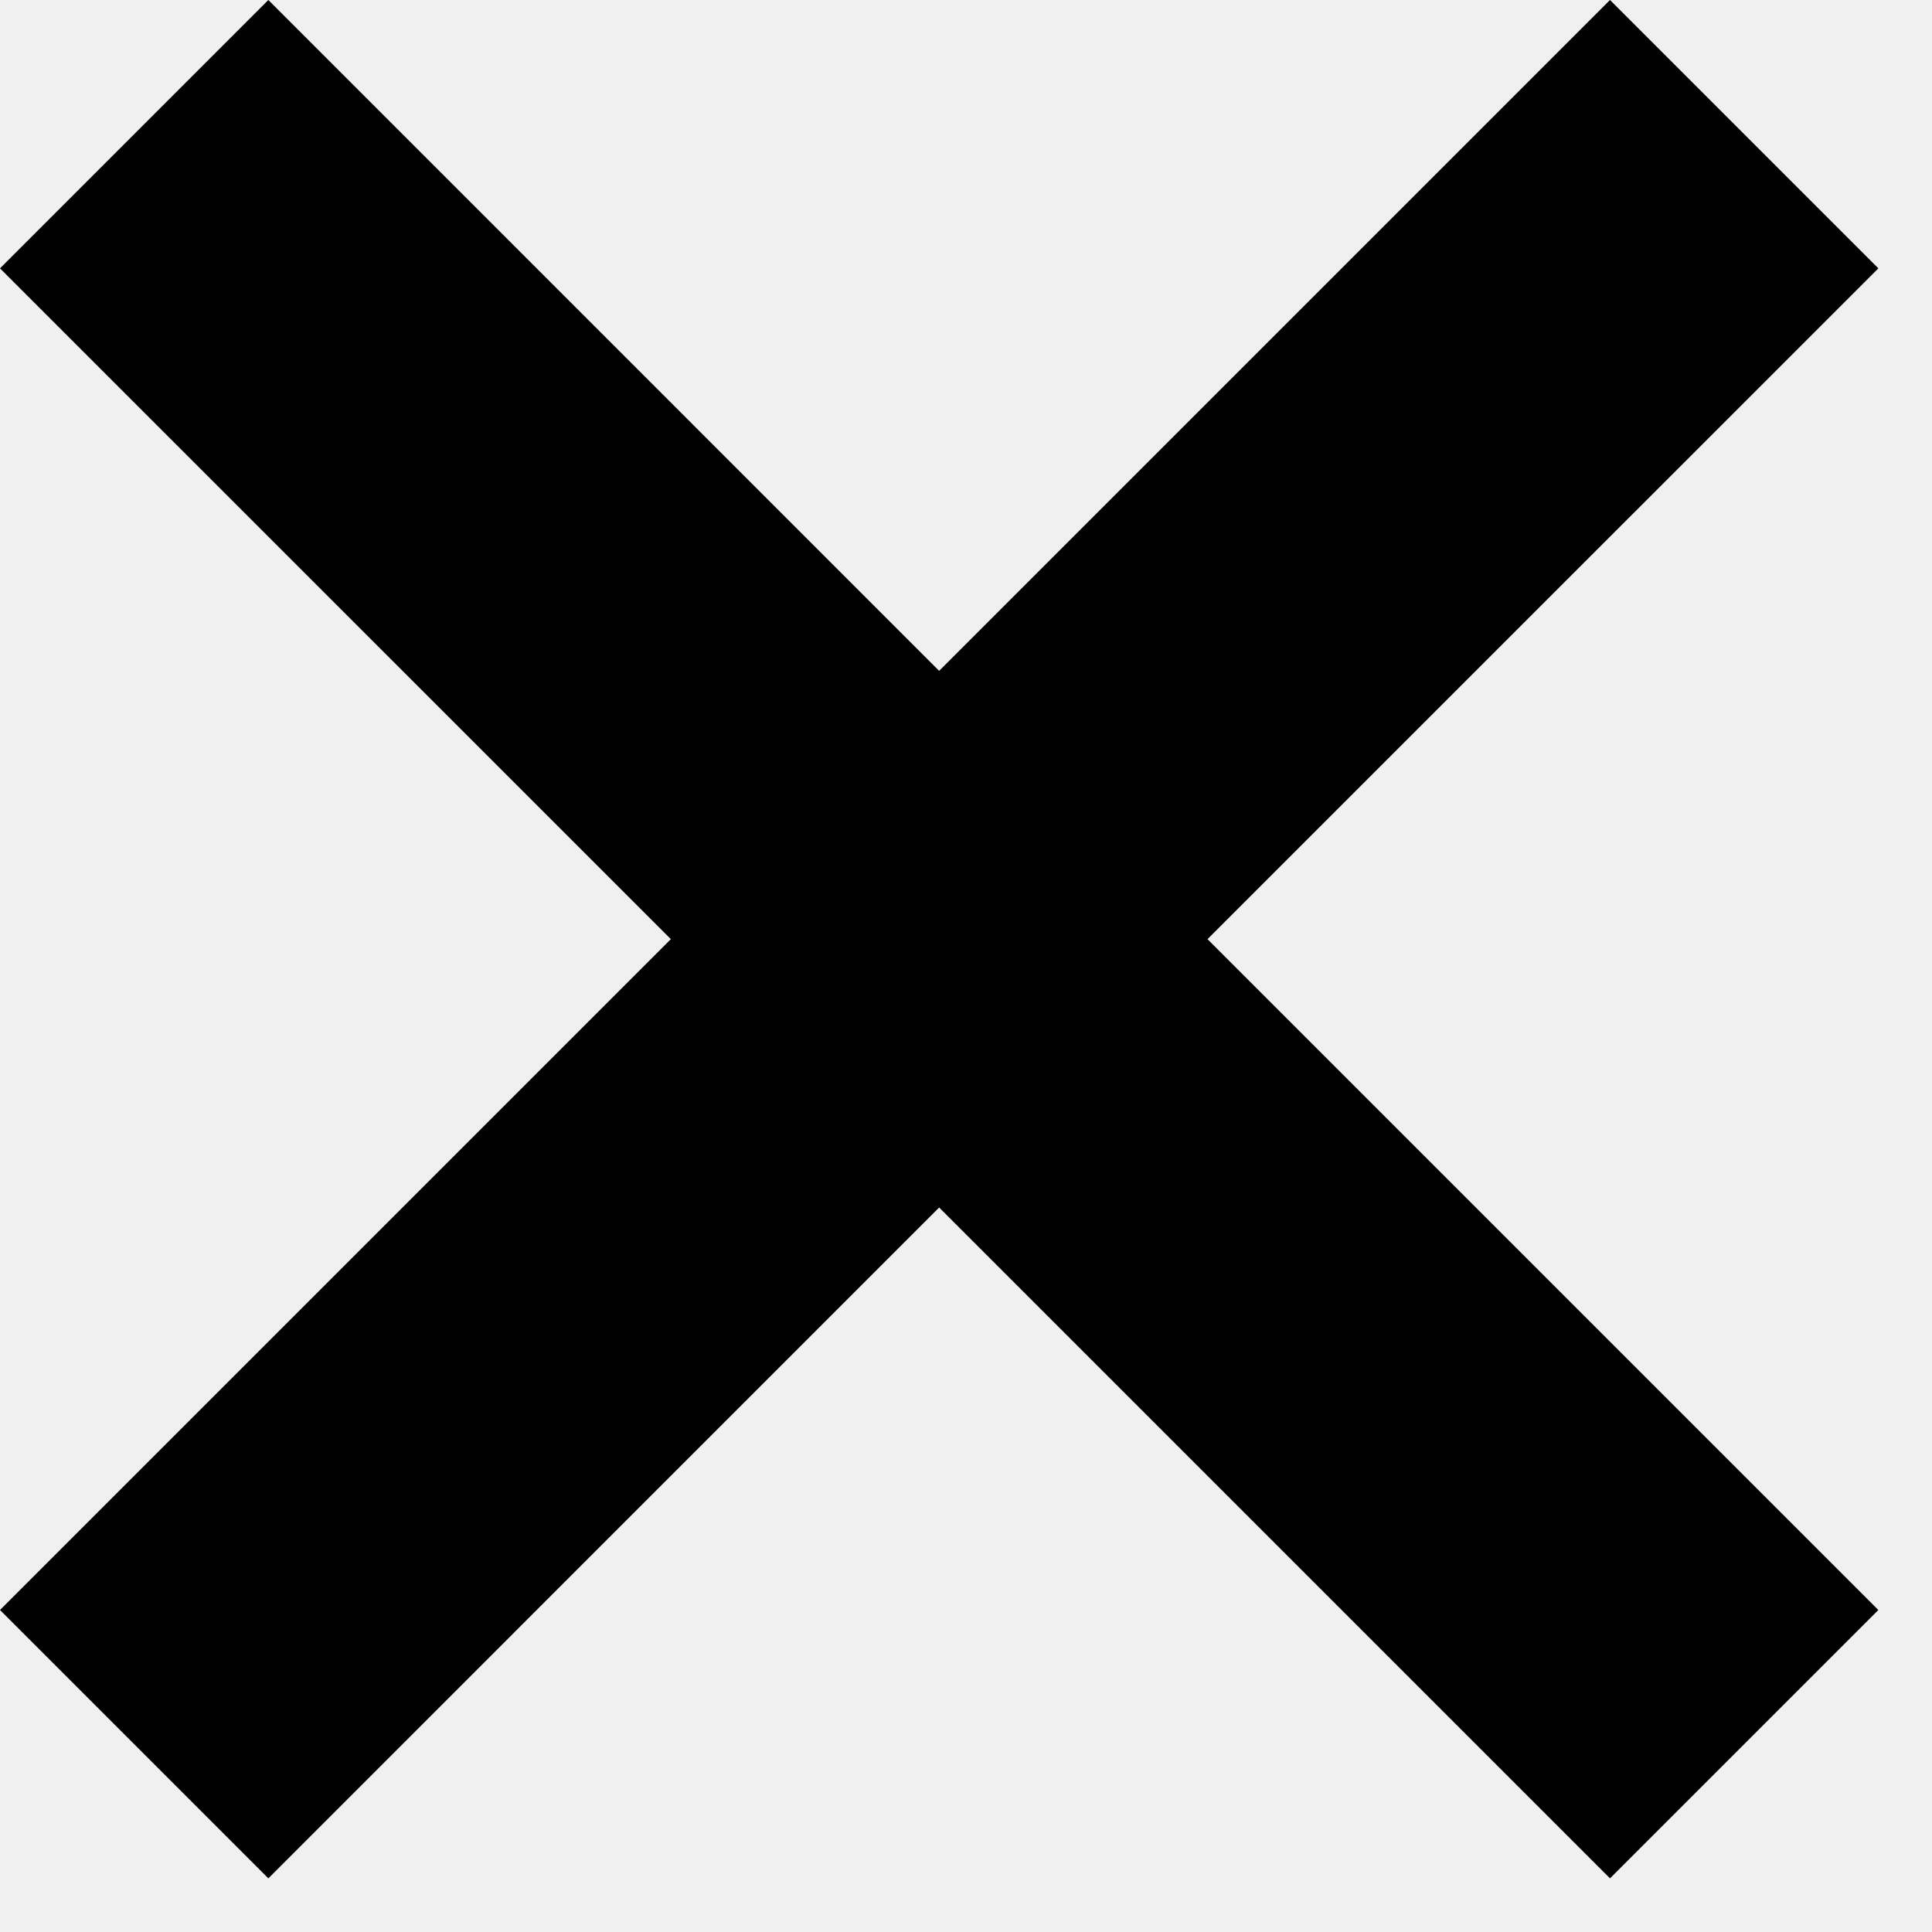
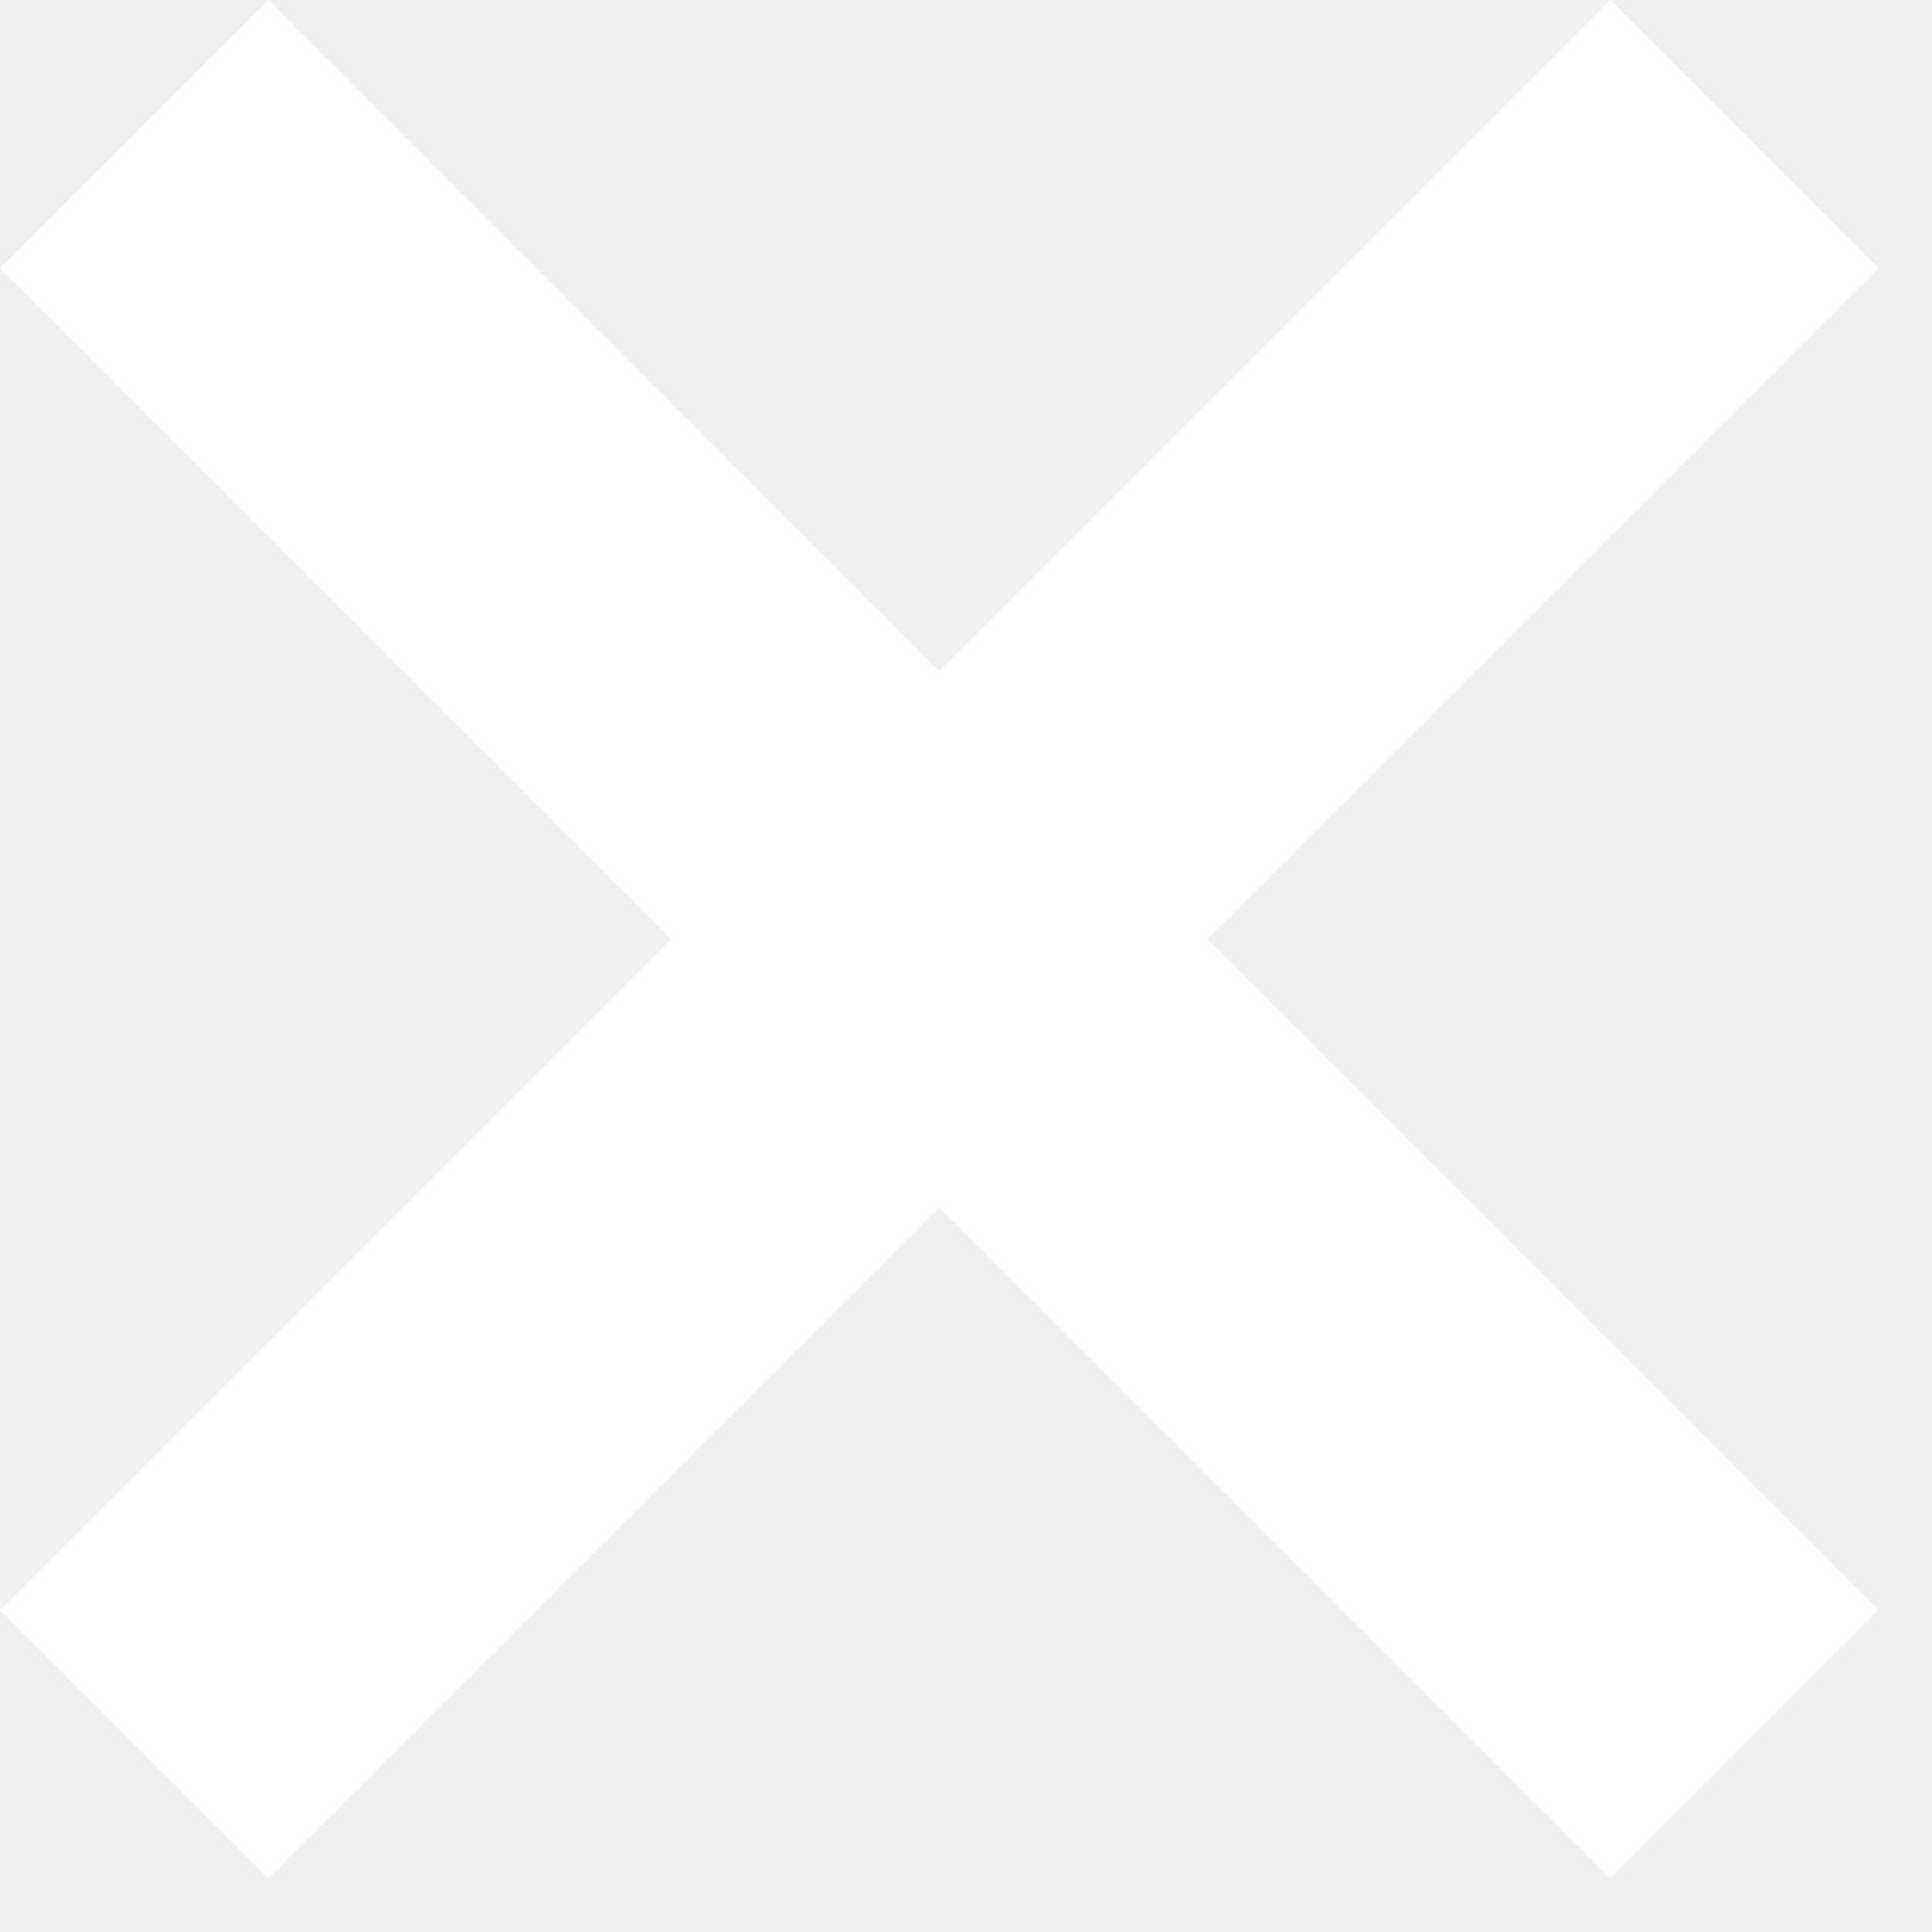
<svg xmlns="http://www.w3.org/2000/svg" width="100%" height="100%" viewBox="0 0 30 30" version="1.1" xml:space="preserve">
-   <path d="M29.167,4.167l-4.167,-4.167l-10.417,10.417l-10.416,-10.417l-4.167,4.167l10.417,10.416l-10.417,10.417l4.167,4.167l10.416,-10.417l10.417,10.417l4.167,-4.167l-10.417,-10.417l10.417,-10.416Z" />
+   <path fill="White" d="M29.167,4.167l-4.167,-4.167l-10.417,10.417l-10.416,-10.417l-4.167,4.167l10.417,10.416l-10.417,10.417l4.167,4.167l10.416,-10.417l10.417,10.417l4.167,-4.167l-10.417,-10.417l10.417,-10.416Z" />
</svg>
